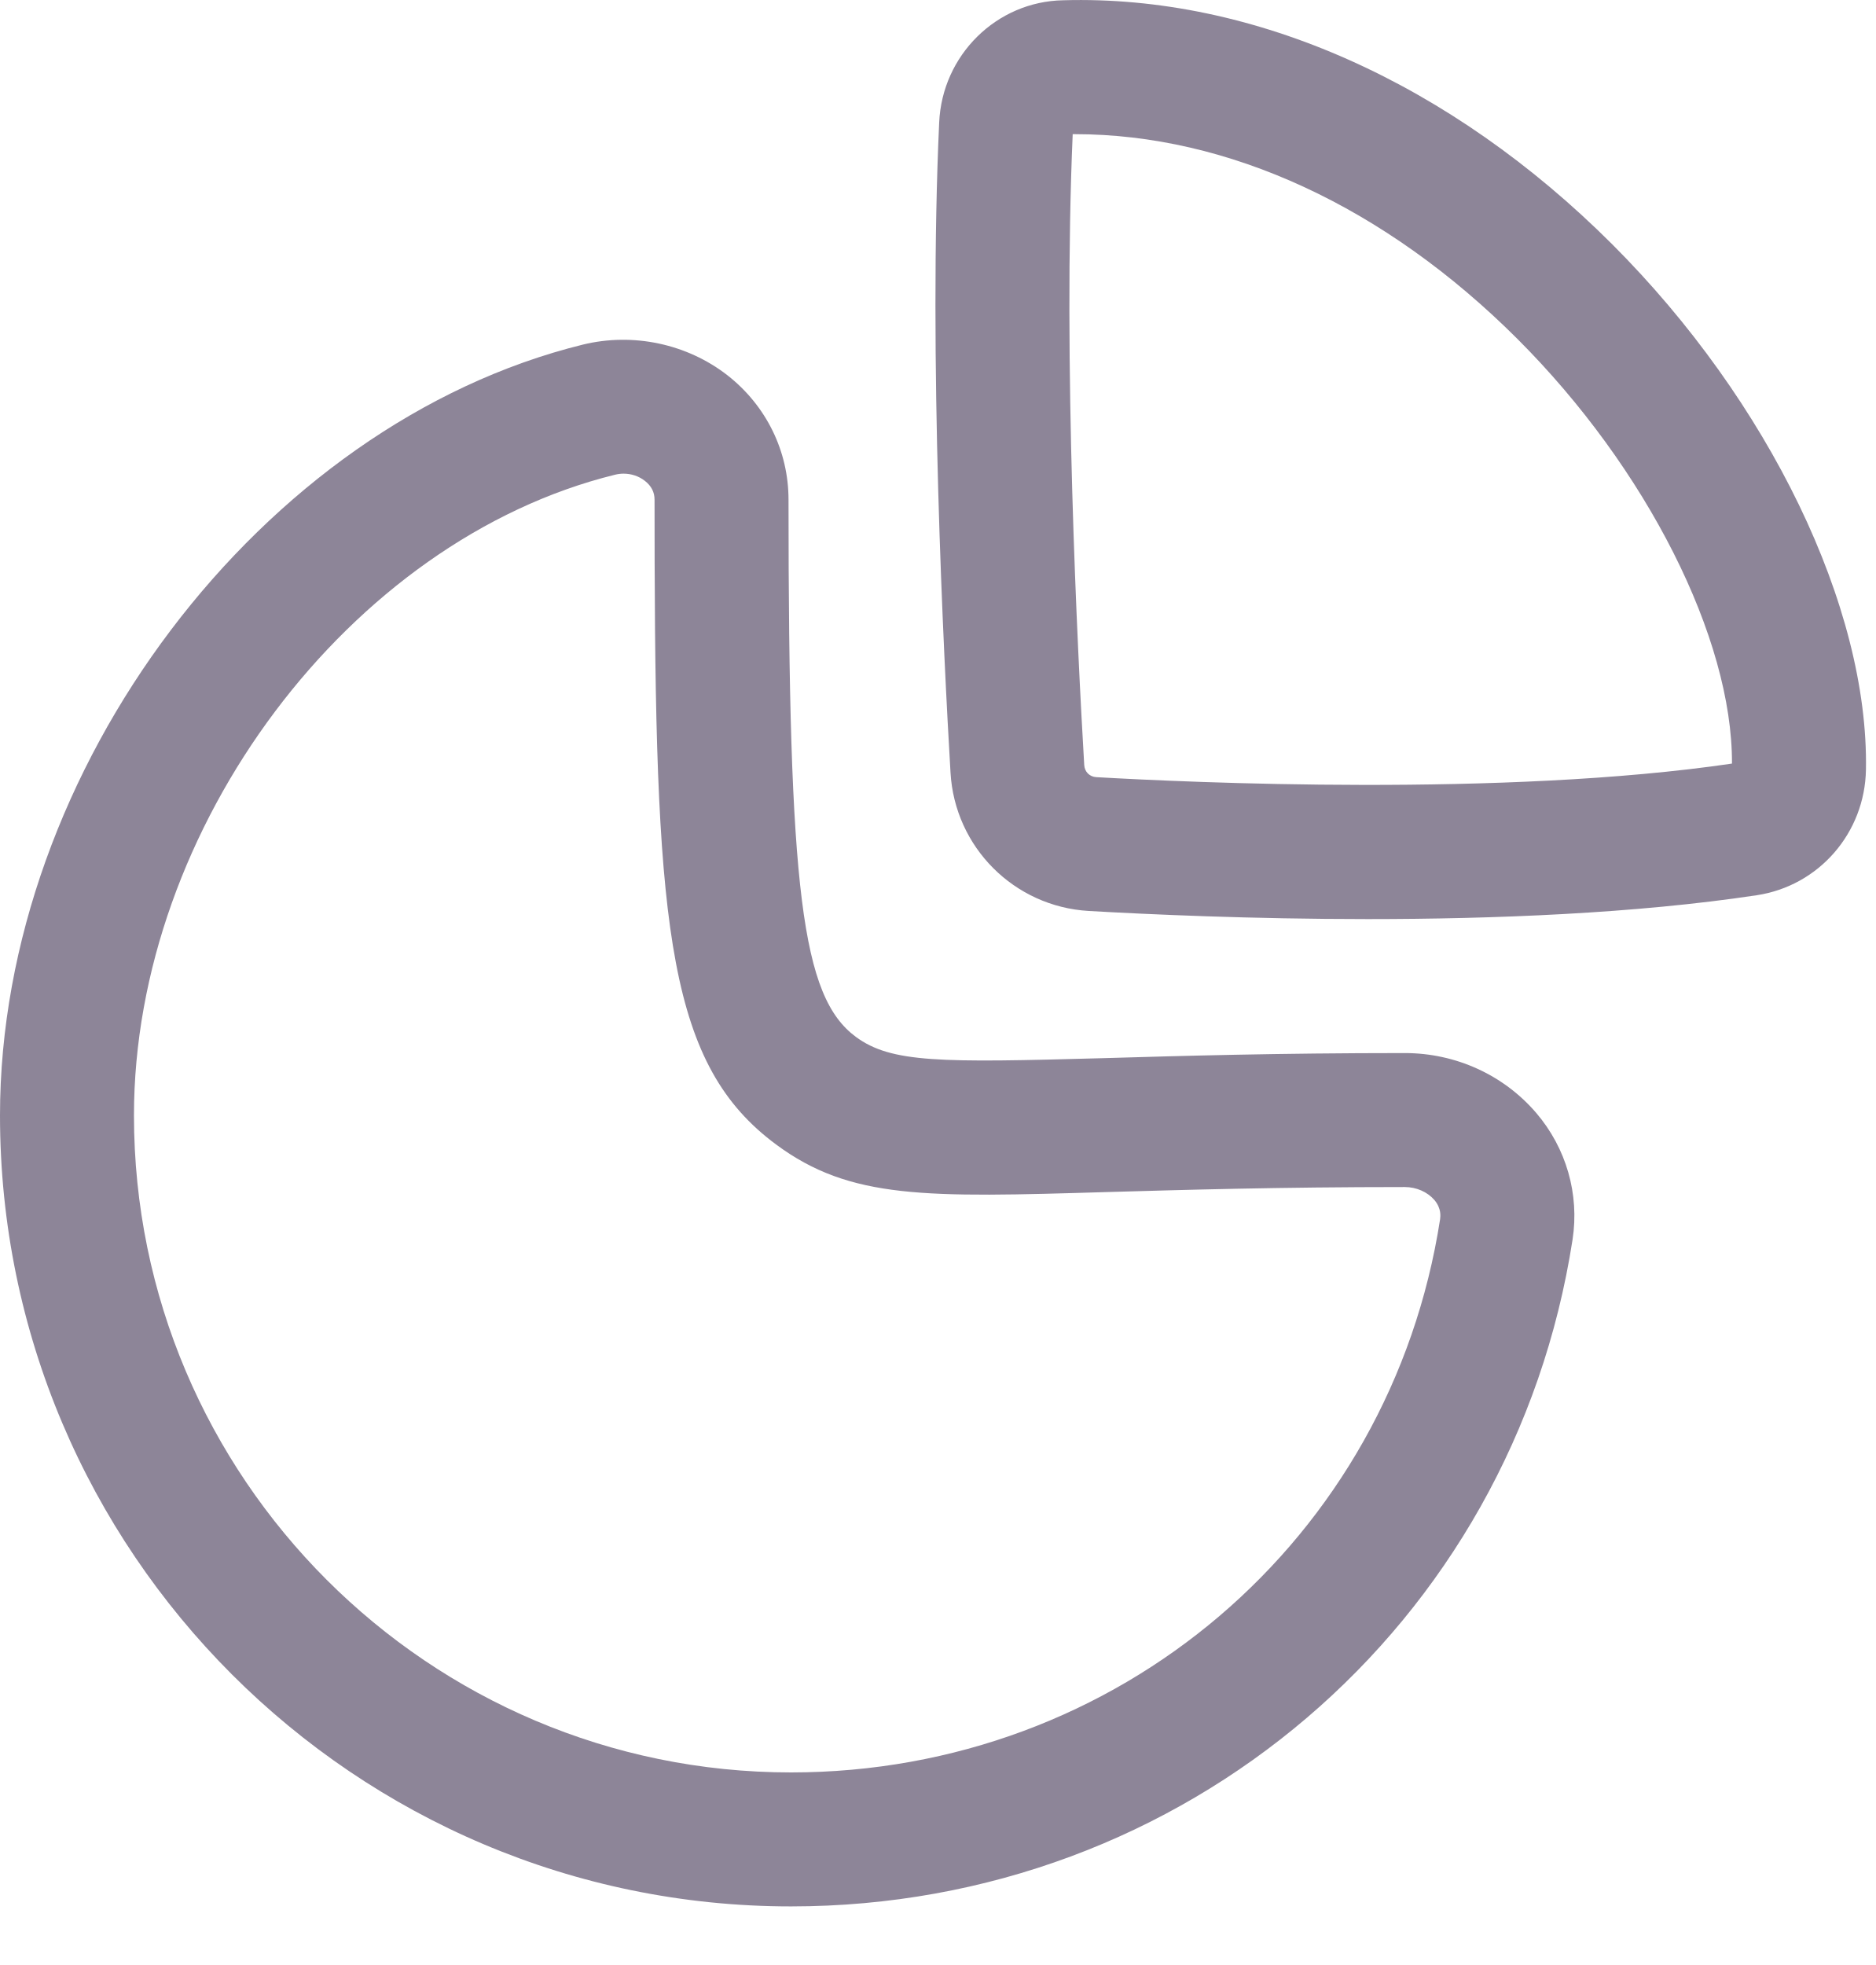
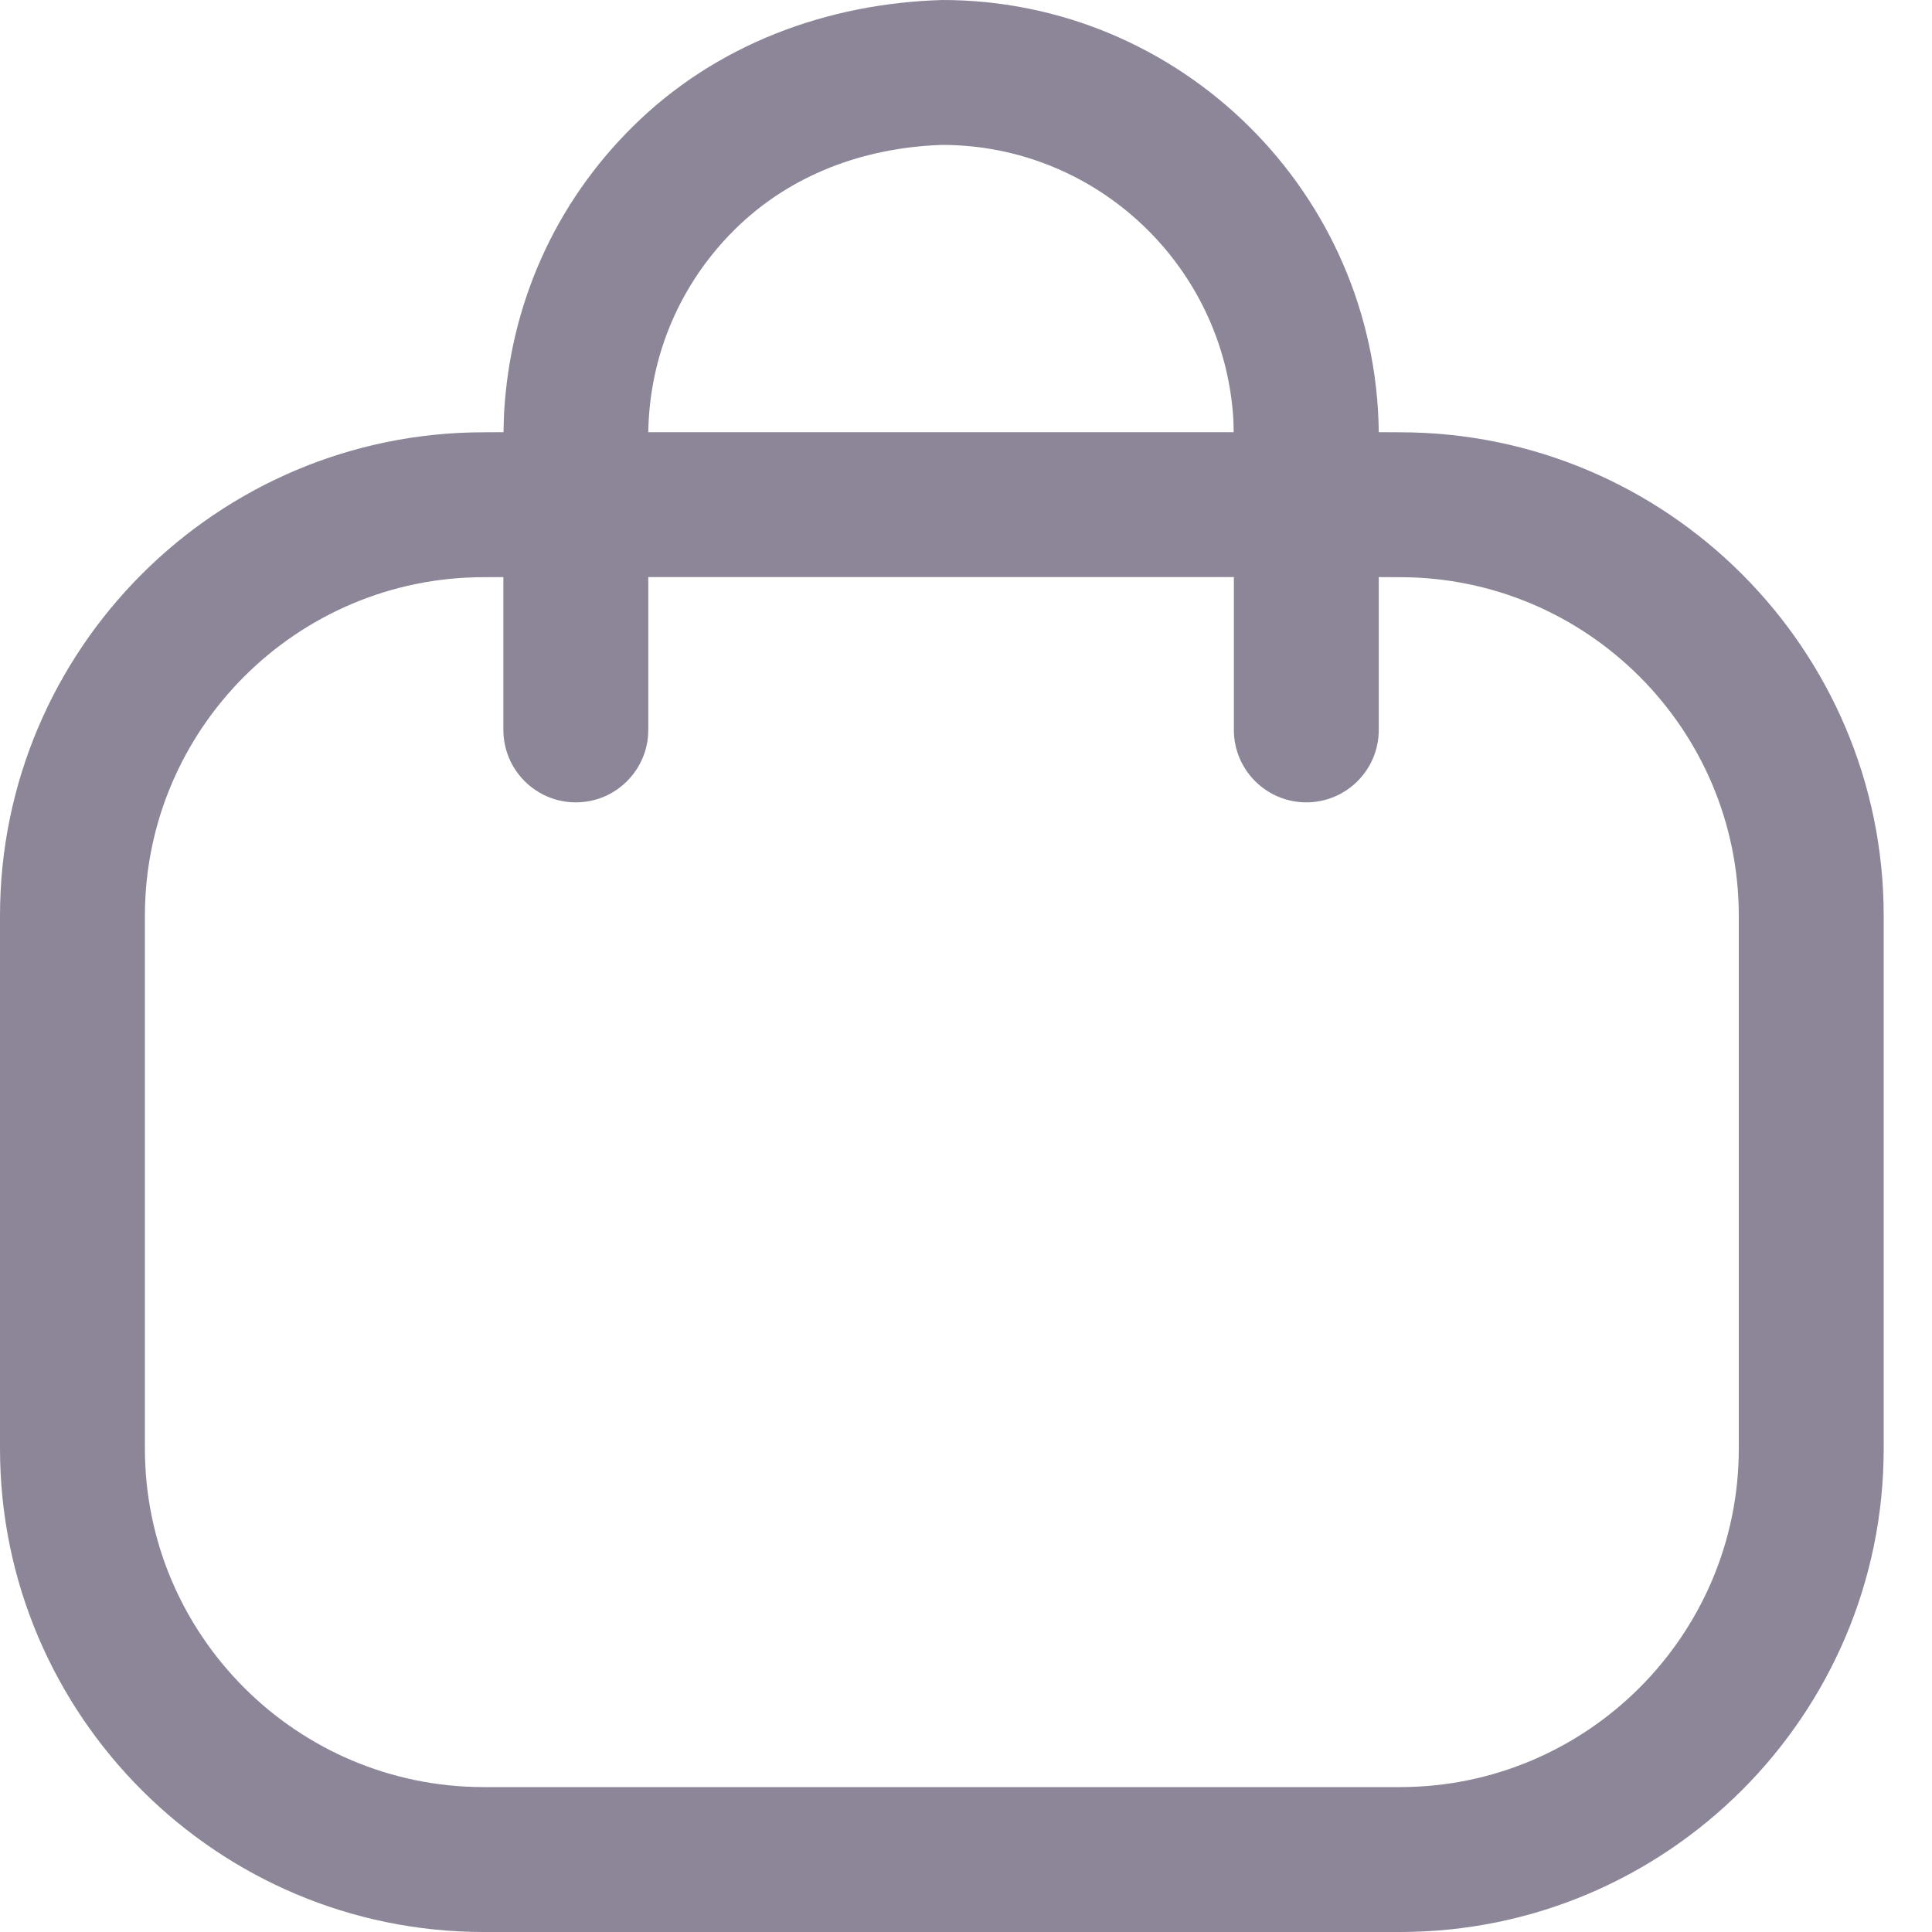
- <svg xmlns="http://www.w3.org/2000/svg" width="21" height="22" viewBox="0 0 21 22" fill="none">
-   <path fill-rule="evenodd" clip-rule="evenodd" d="M8.147 4.203C8.58 4.543 8.829 5.05 8.829 5.594C8.829 9.979 8.977 11.159 9.582 11.608C9.979 11.901 10.524 11.898 12.357 11.847C13.209 11.822 14.3 11.79 15.729 11.79C16.299 11.79 16.835 12.034 17.2 12.459C17.538 12.854 17.686 13.37 17.608 13.878C16.939 18.203 13.259 21.344 8.857 21.344C3.973 21.344 0 17.371 0 12.488C0 8.616 2.928 4.744 6.527 3.858C7.089 3.721 7.693 3.849 8.147 4.203ZM6.982 5.303C6.95 5.303 6.918 5.307 6.886 5.315C3.916 6.046 1.5 9.264 1.5 12.488C1.5 16.544 4.8 19.844 8.857 19.844C12.514 19.844 15.57 17.239 16.125 13.649C16.128 13.619 16.142 13.532 16.061 13.435C15.982 13.344 15.858 13.29 15.729 13.29C14.318 13.29 13.241 13.322 12.399 13.346C10.364 13.407 9.521 13.43 8.689 12.813C7.5 11.932 7.343 10.45 7.33 6.292L7.329 5.594C7.329 5.51 7.293 5.44 7.221 5.384C7.154 5.331 7.069 5.303 6.982 5.303ZM18.051 2.734C19.809 4.491 20.925 6.8 20.893 8.617C20.881 9.326 20.366 9.918 19.67 10.023C18.312 10.228 16.722 10.29 15.315 10.29C14.005 10.29 12.852 10.237 12.189 10.199C11.355 10.15 10.691 9.485 10.643 8.651C10.565 7.329 10.396 3.97 10.516 1.372C10.549 0.617 11.159 0.016 11.905 0.003C14.042 -0.059 16.247 0.933 18.051 2.734ZM12.033 1.502H12.011C11.901 4.021 12.064 7.275 12.14 8.564C12.144 8.641 12.2 8.697 12.276 8.701C13.304 8.76 16.846 8.924 19.393 8.549C19.399 7.145 18.438 5.241 16.991 3.795C15.507 2.313 13.751 1.502 12.033 1.502Z" fill="#8D8598" />
+ <svg xmlns="http://www.w3.org/2000/svg" width="20" height="20" viewBox="0 0 20 20" fill="none">
+   <path fill-rule="evenodd" clip-rule="evenodd" d="M9.754 -0C12.228 -0 14.246 2.003 14.273 4.474L14.492 4.475C17.254 4.475 19.5 6.72 19.5 9.48V14.996C19.5 17.755 17.254 20 14.492 20H5.008C2.247 20 0 17.755 0 14.996V9.48C0 6.72 2.247 4.475 5.008 4.475L5.212 4.474L5.218 4.279C5.281 3.145 5.748 2.104 6.55 1.311C7.408 0.46 8.56 0.035 9.754 -0ZM14.492 5.975L14.273 5.974L14.273 7.556C14.273 7.97 13.937 8.306 13.523 8.306C13.109 8.306 12.773 7.97 12.773 7.556L12.773 5.974H6.711L6.711 7.556C6.711 7.97 6.375 8.306 5.961 8.306C5.547 8.306 5.211 7.97 5.211 7.556L5.211 5.974L5.008 5.975C3.074 5.975 1.5 7.547 1.5 9.48V14.996C1.5 16.928 3.074 18.5 5.008 18.5H14.492C16.426 18.5 18 16.928 18 14.996V9.48C18 7.547 16.426 5.975 14.492 5.975ZM9.751 1.5C8.94 1.528 8.18 1.808 7.606 2.376C7.04 2.937 6.723 3.68 6.711 4.474L12.771 4.474L12.768 4.346C12.676 2.762 11.359 1.5 9.751 1.5Z" fill="#8D8598" />
</svg>
